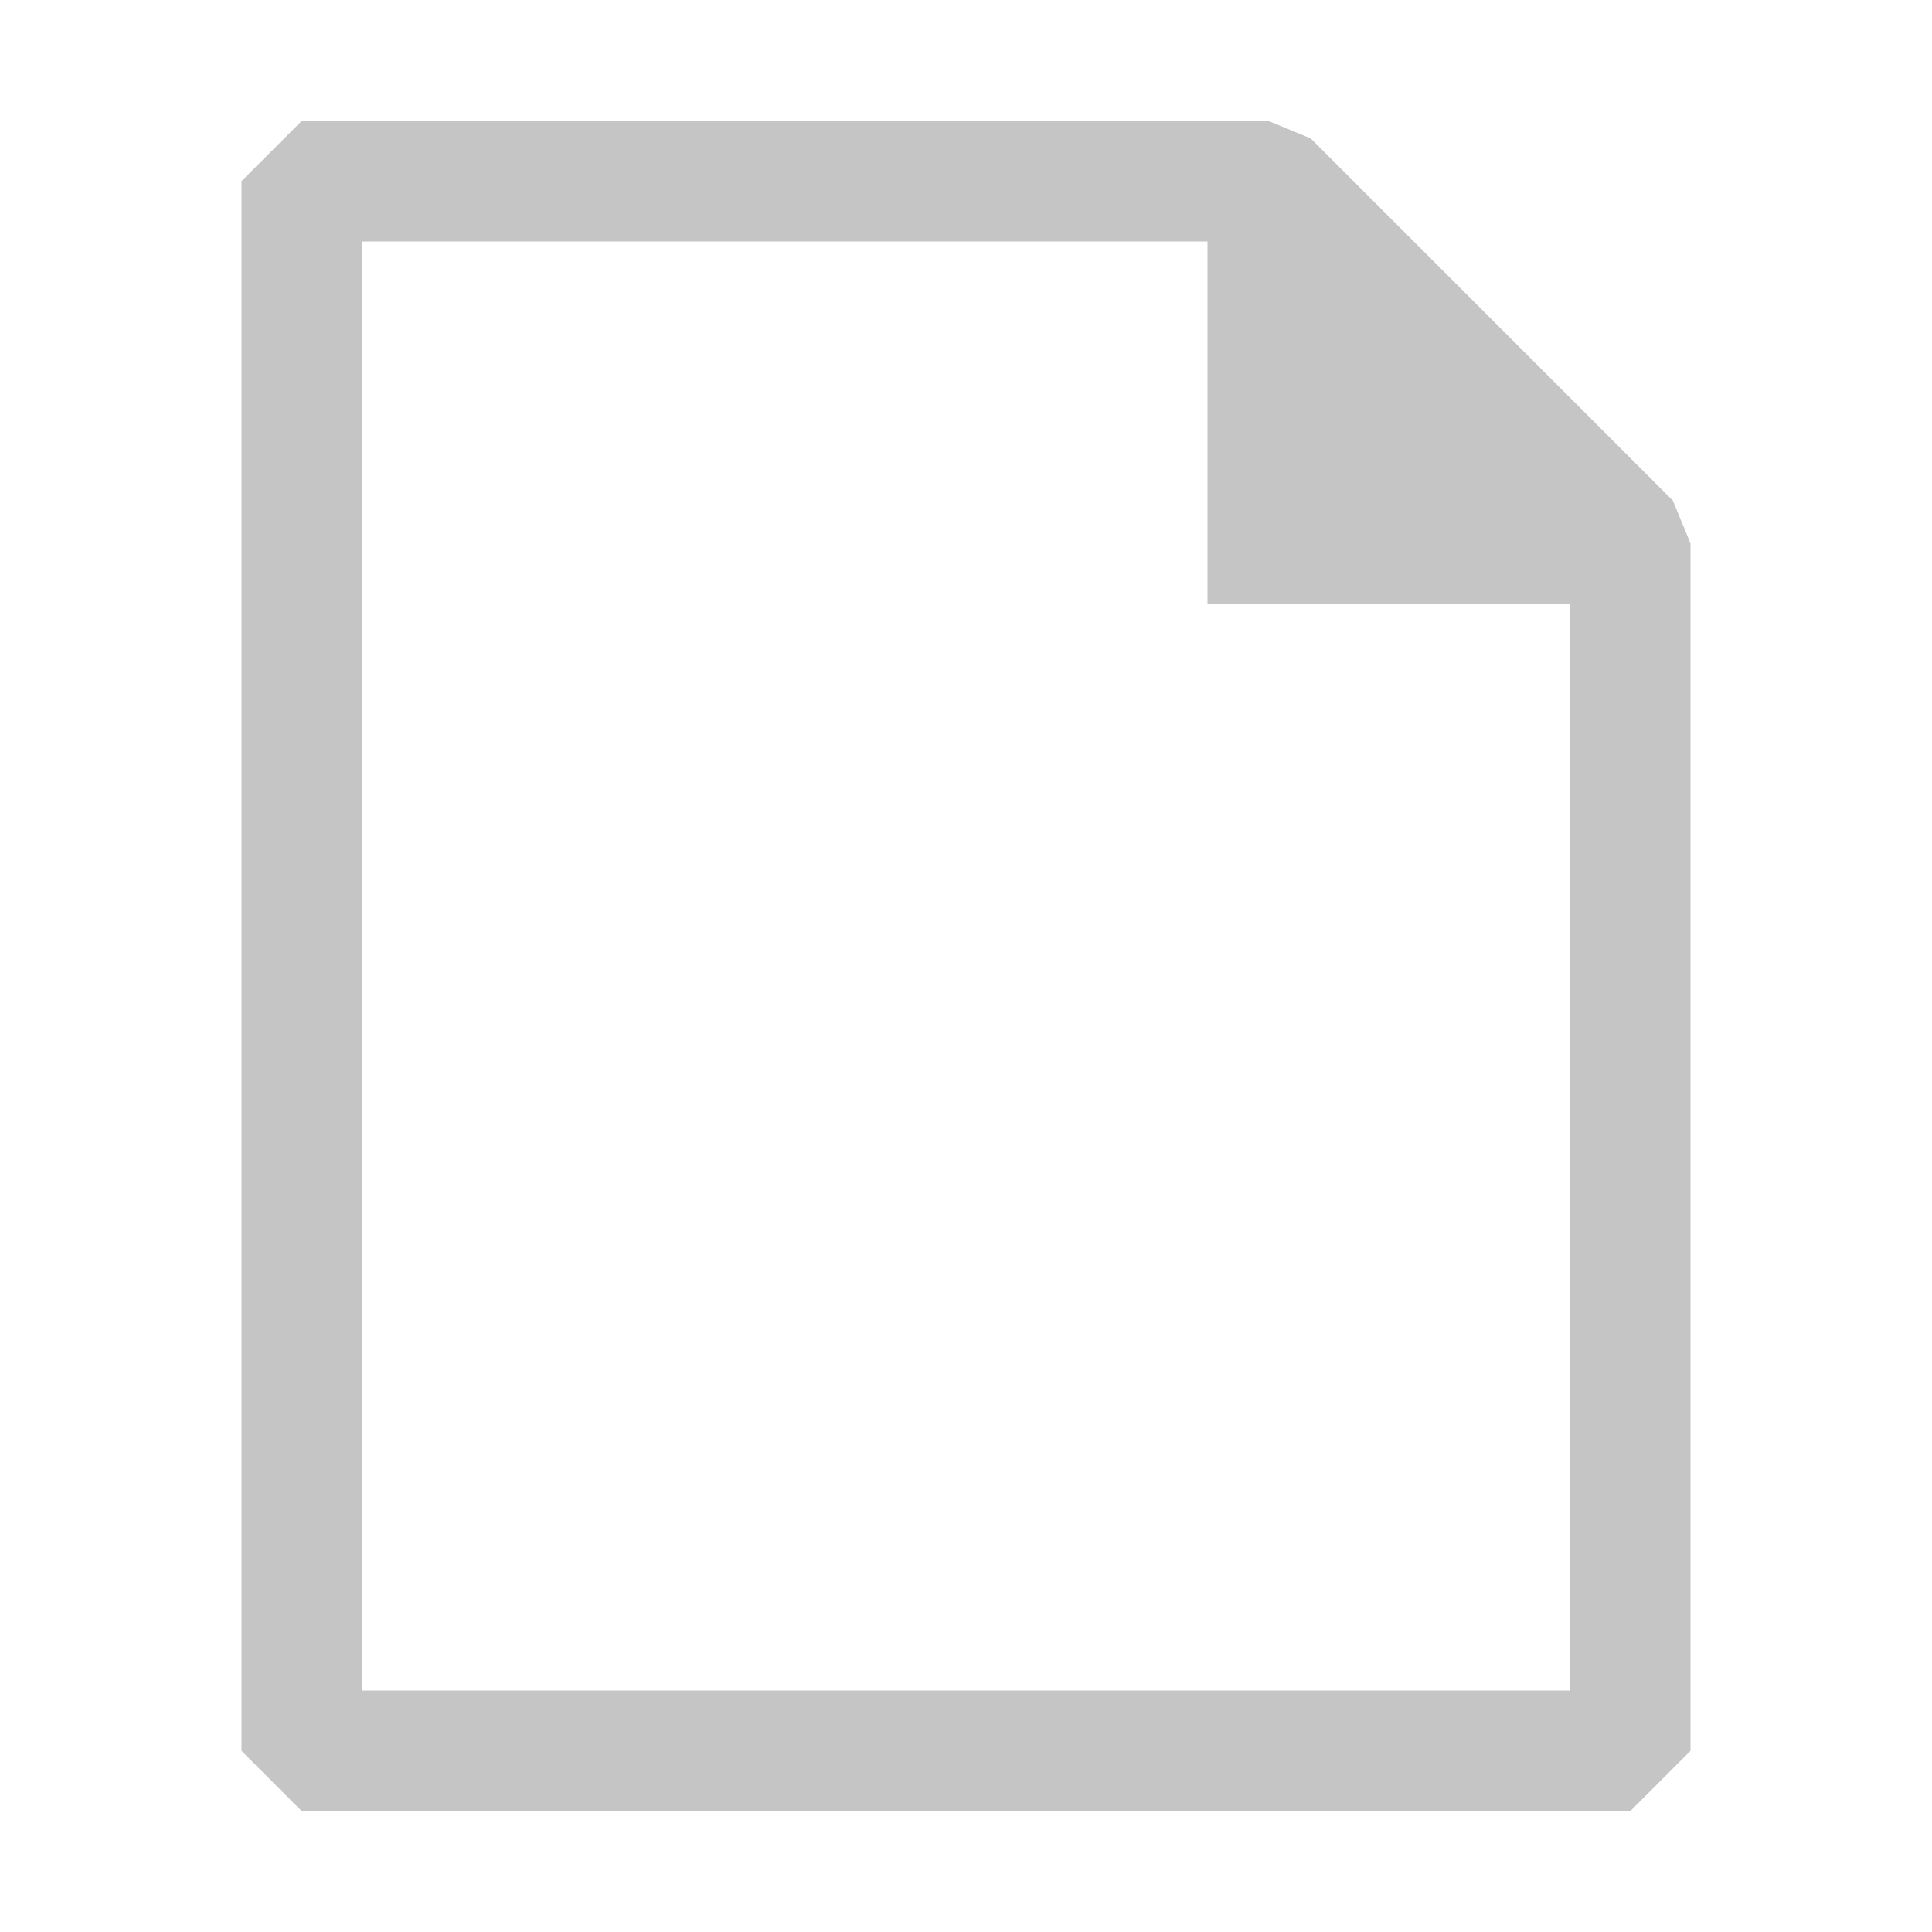
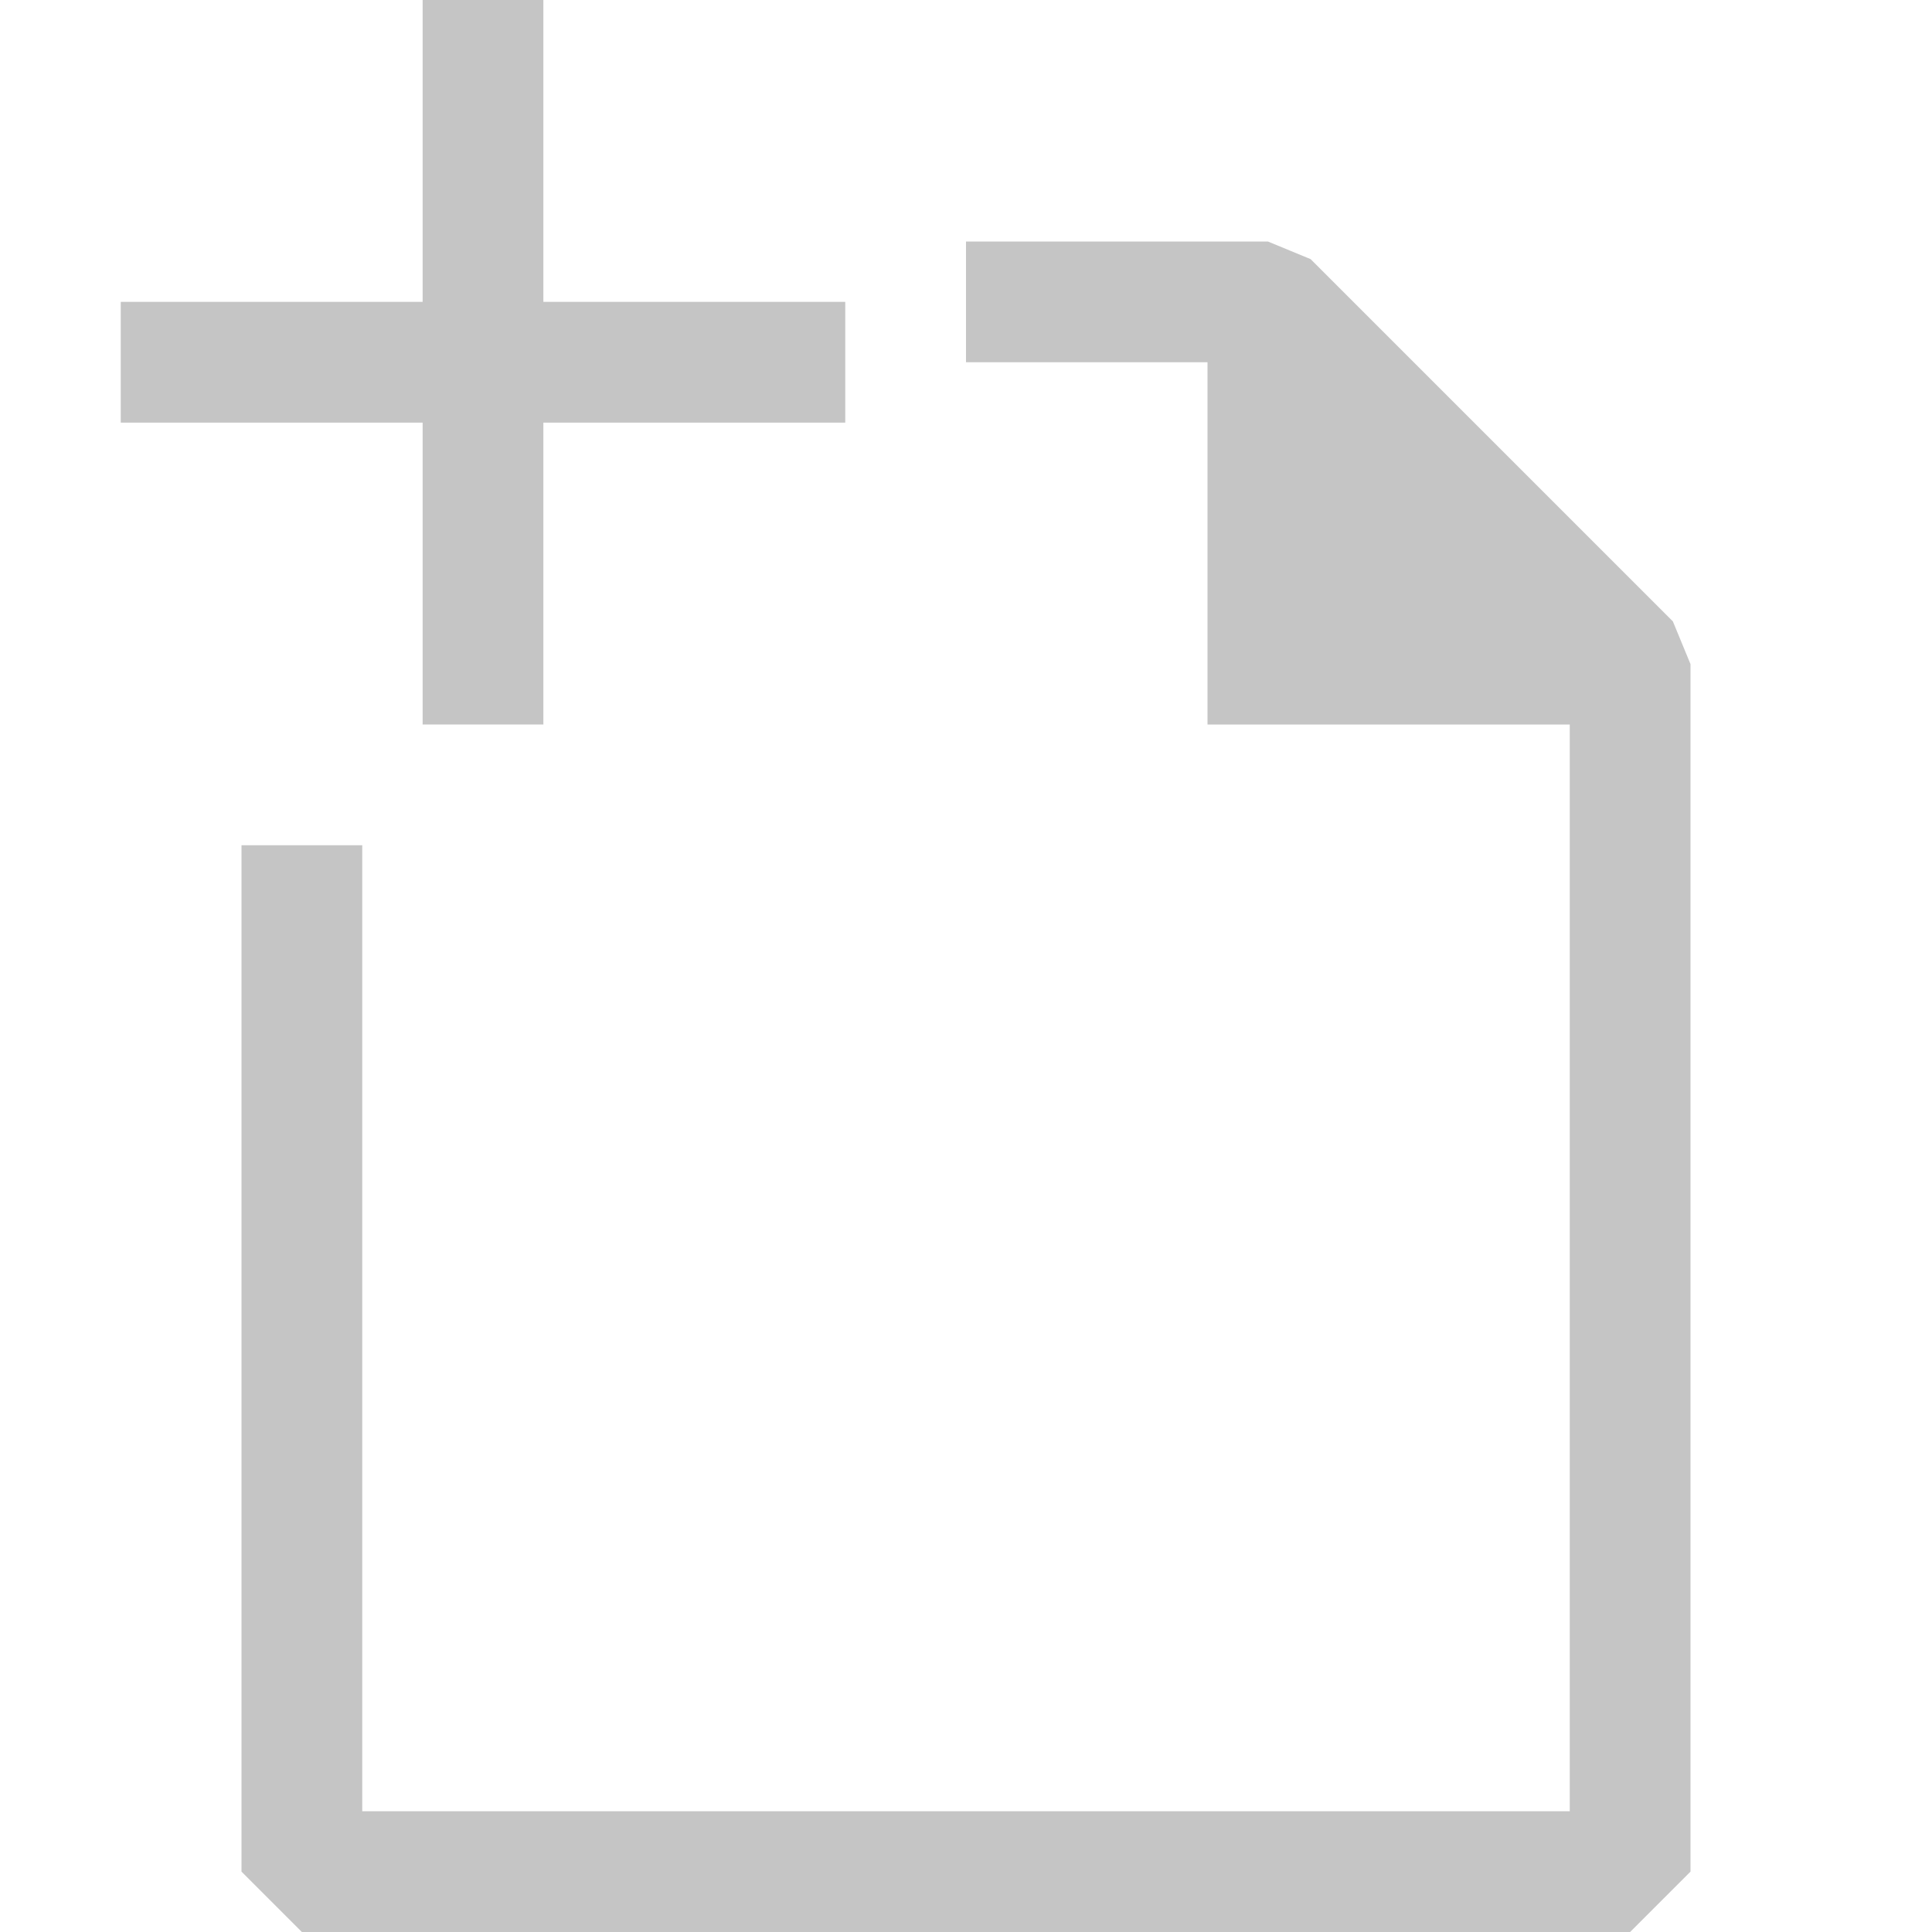
<svg xmlns="http://www.w3.org/2000/svg" width="16" height="16" viewBox="0 0 16 16" fill="none">
-   <g>
-     <path d="M13.854 4.146L10.854 1.146L10.5 1H2.5L2 1.5V14.5L2.5 15H13.5L14 14.5V4.5L13.854 4.146ZM3 14V2H10V5H13V14H3Z" fill="#C5C5C5" />
-   </g>
+   <path fill-rule="evenodd" clip-rule="evenodd" d="M10.854 2.146L13.854 5.146L14 5.5V15.5L13.5 16H2.5L2 15.5V7H3V15H13V6H10V3H8V2H10.5L10.854 2.146Z" fill="#C5C5C5" />
+   <rect x="3.5" width="1" height="6" fill="#C5C5C5" />
+   <rect x="7" y="2.5" width="1" height="6" transform="rotate(90 7 2.5)" fill="#C5C5C5" />
</svg>
